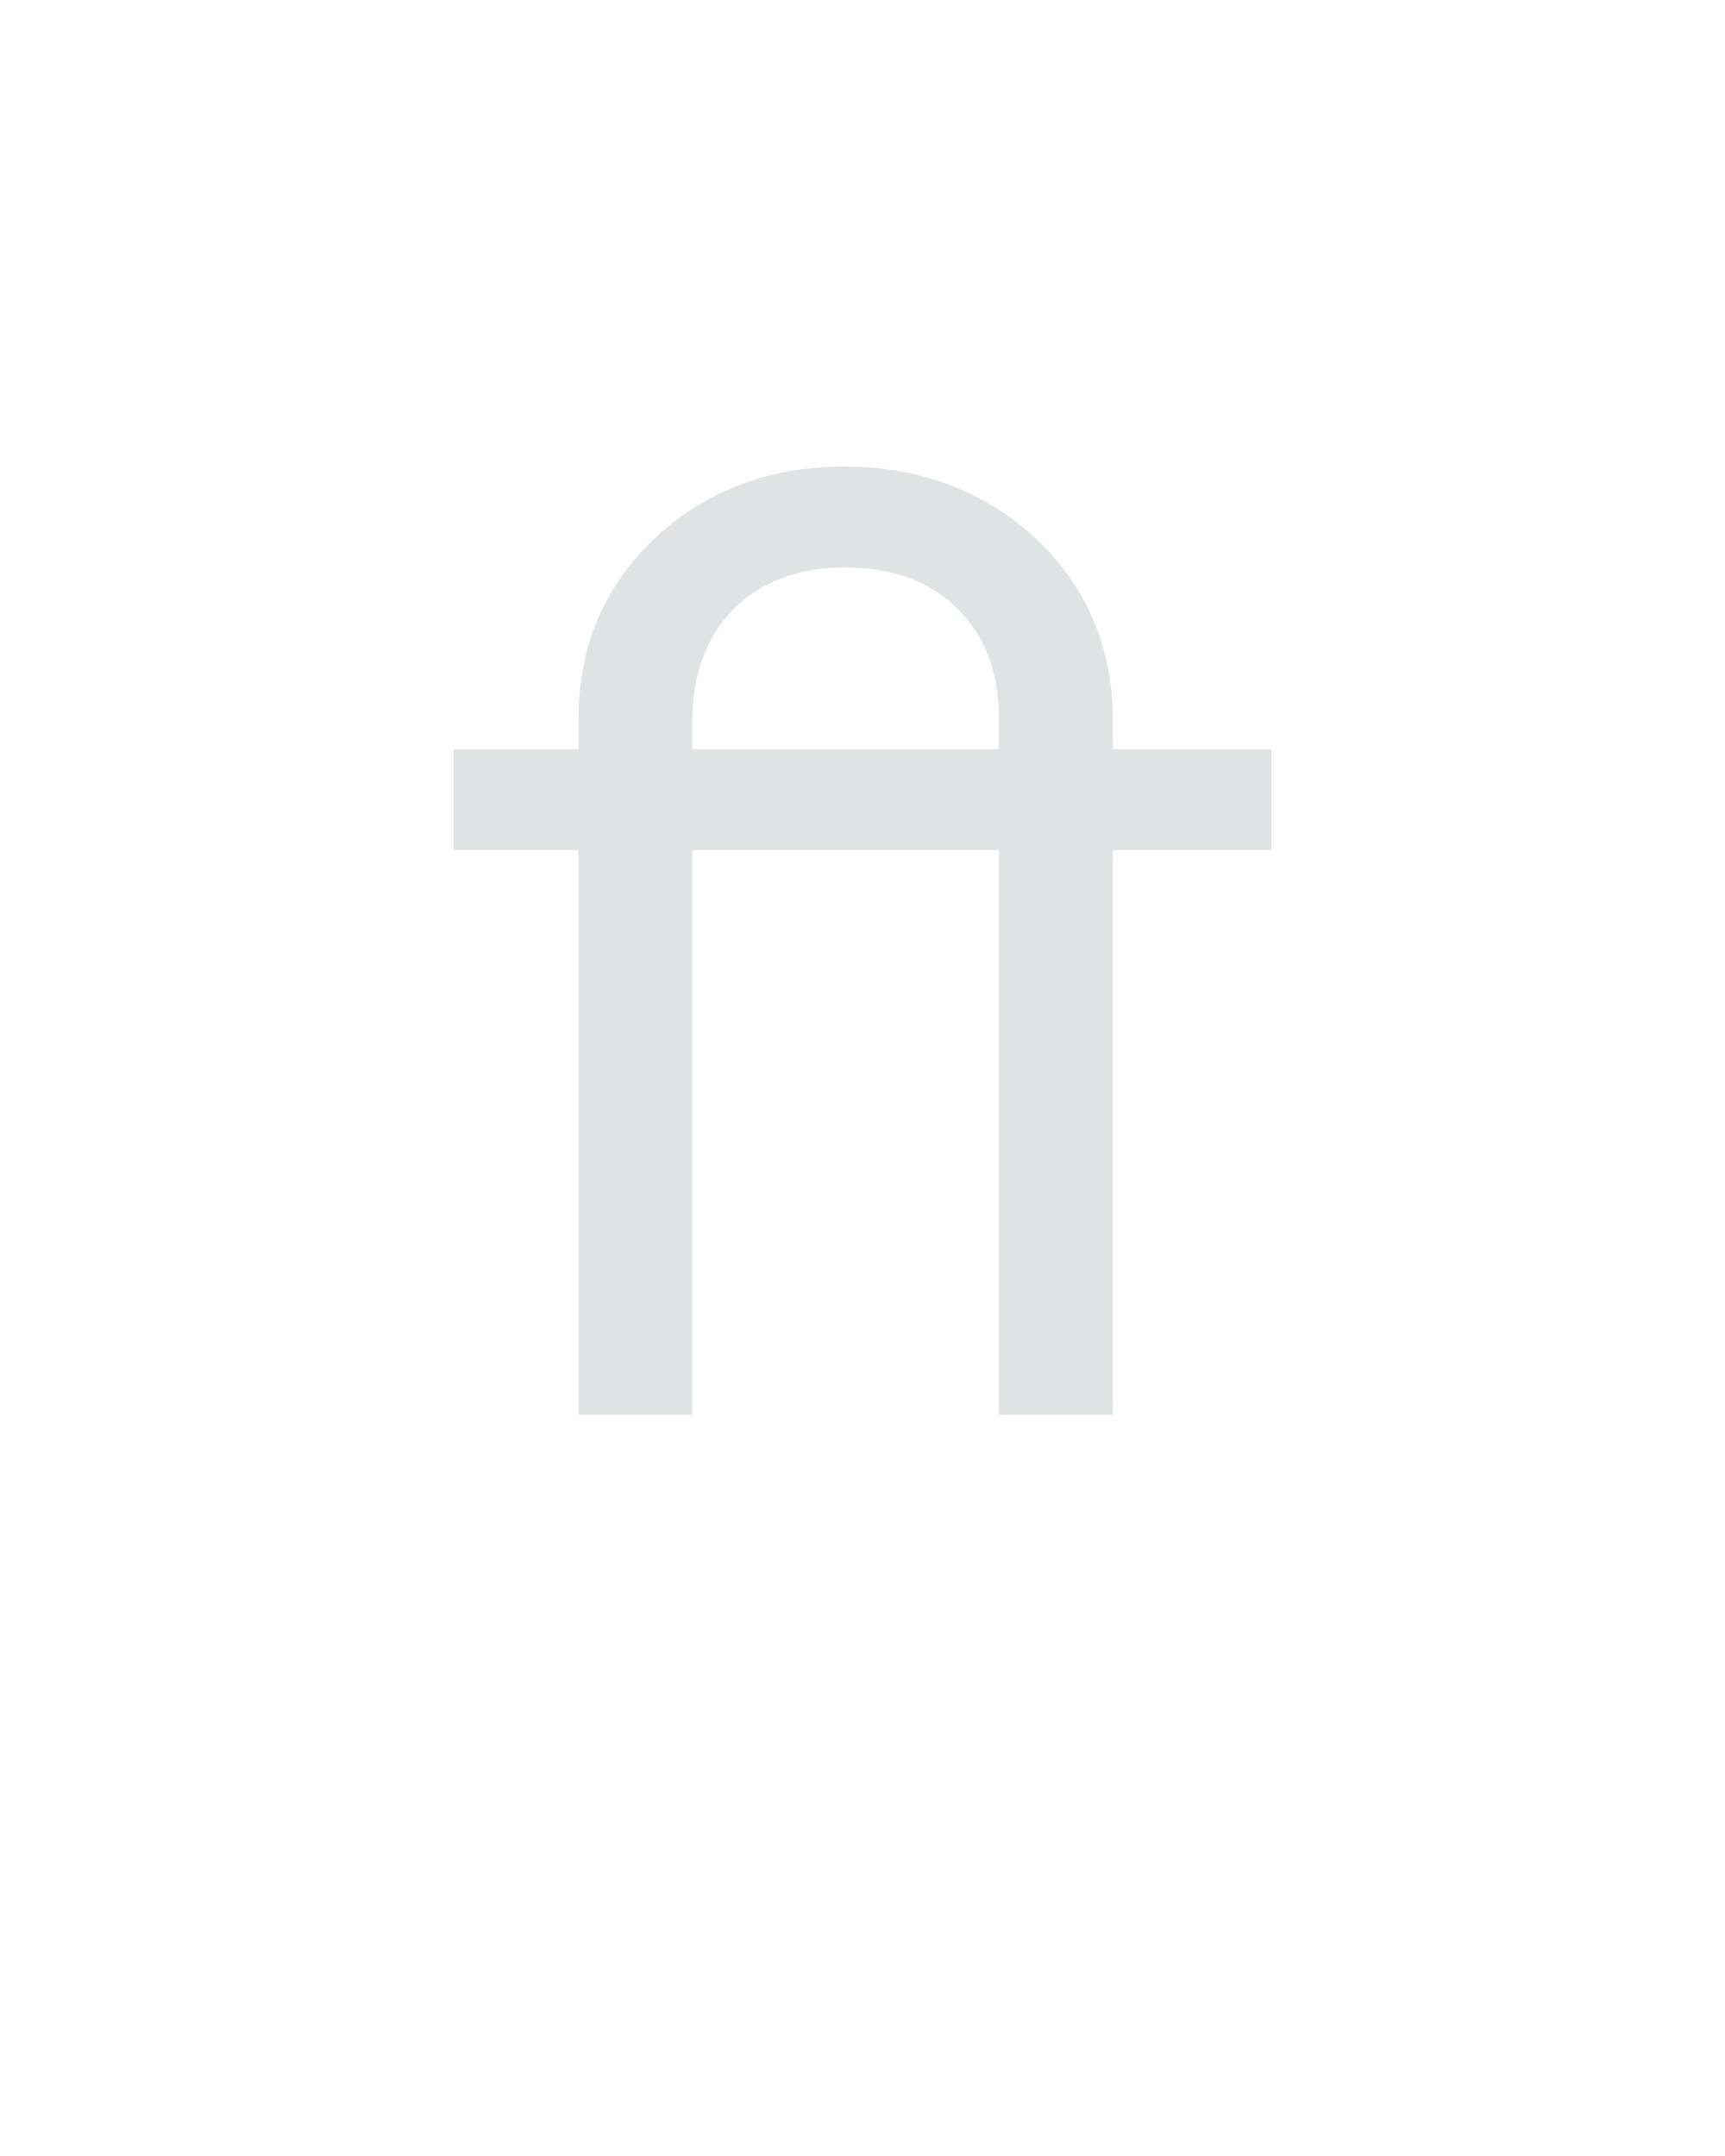
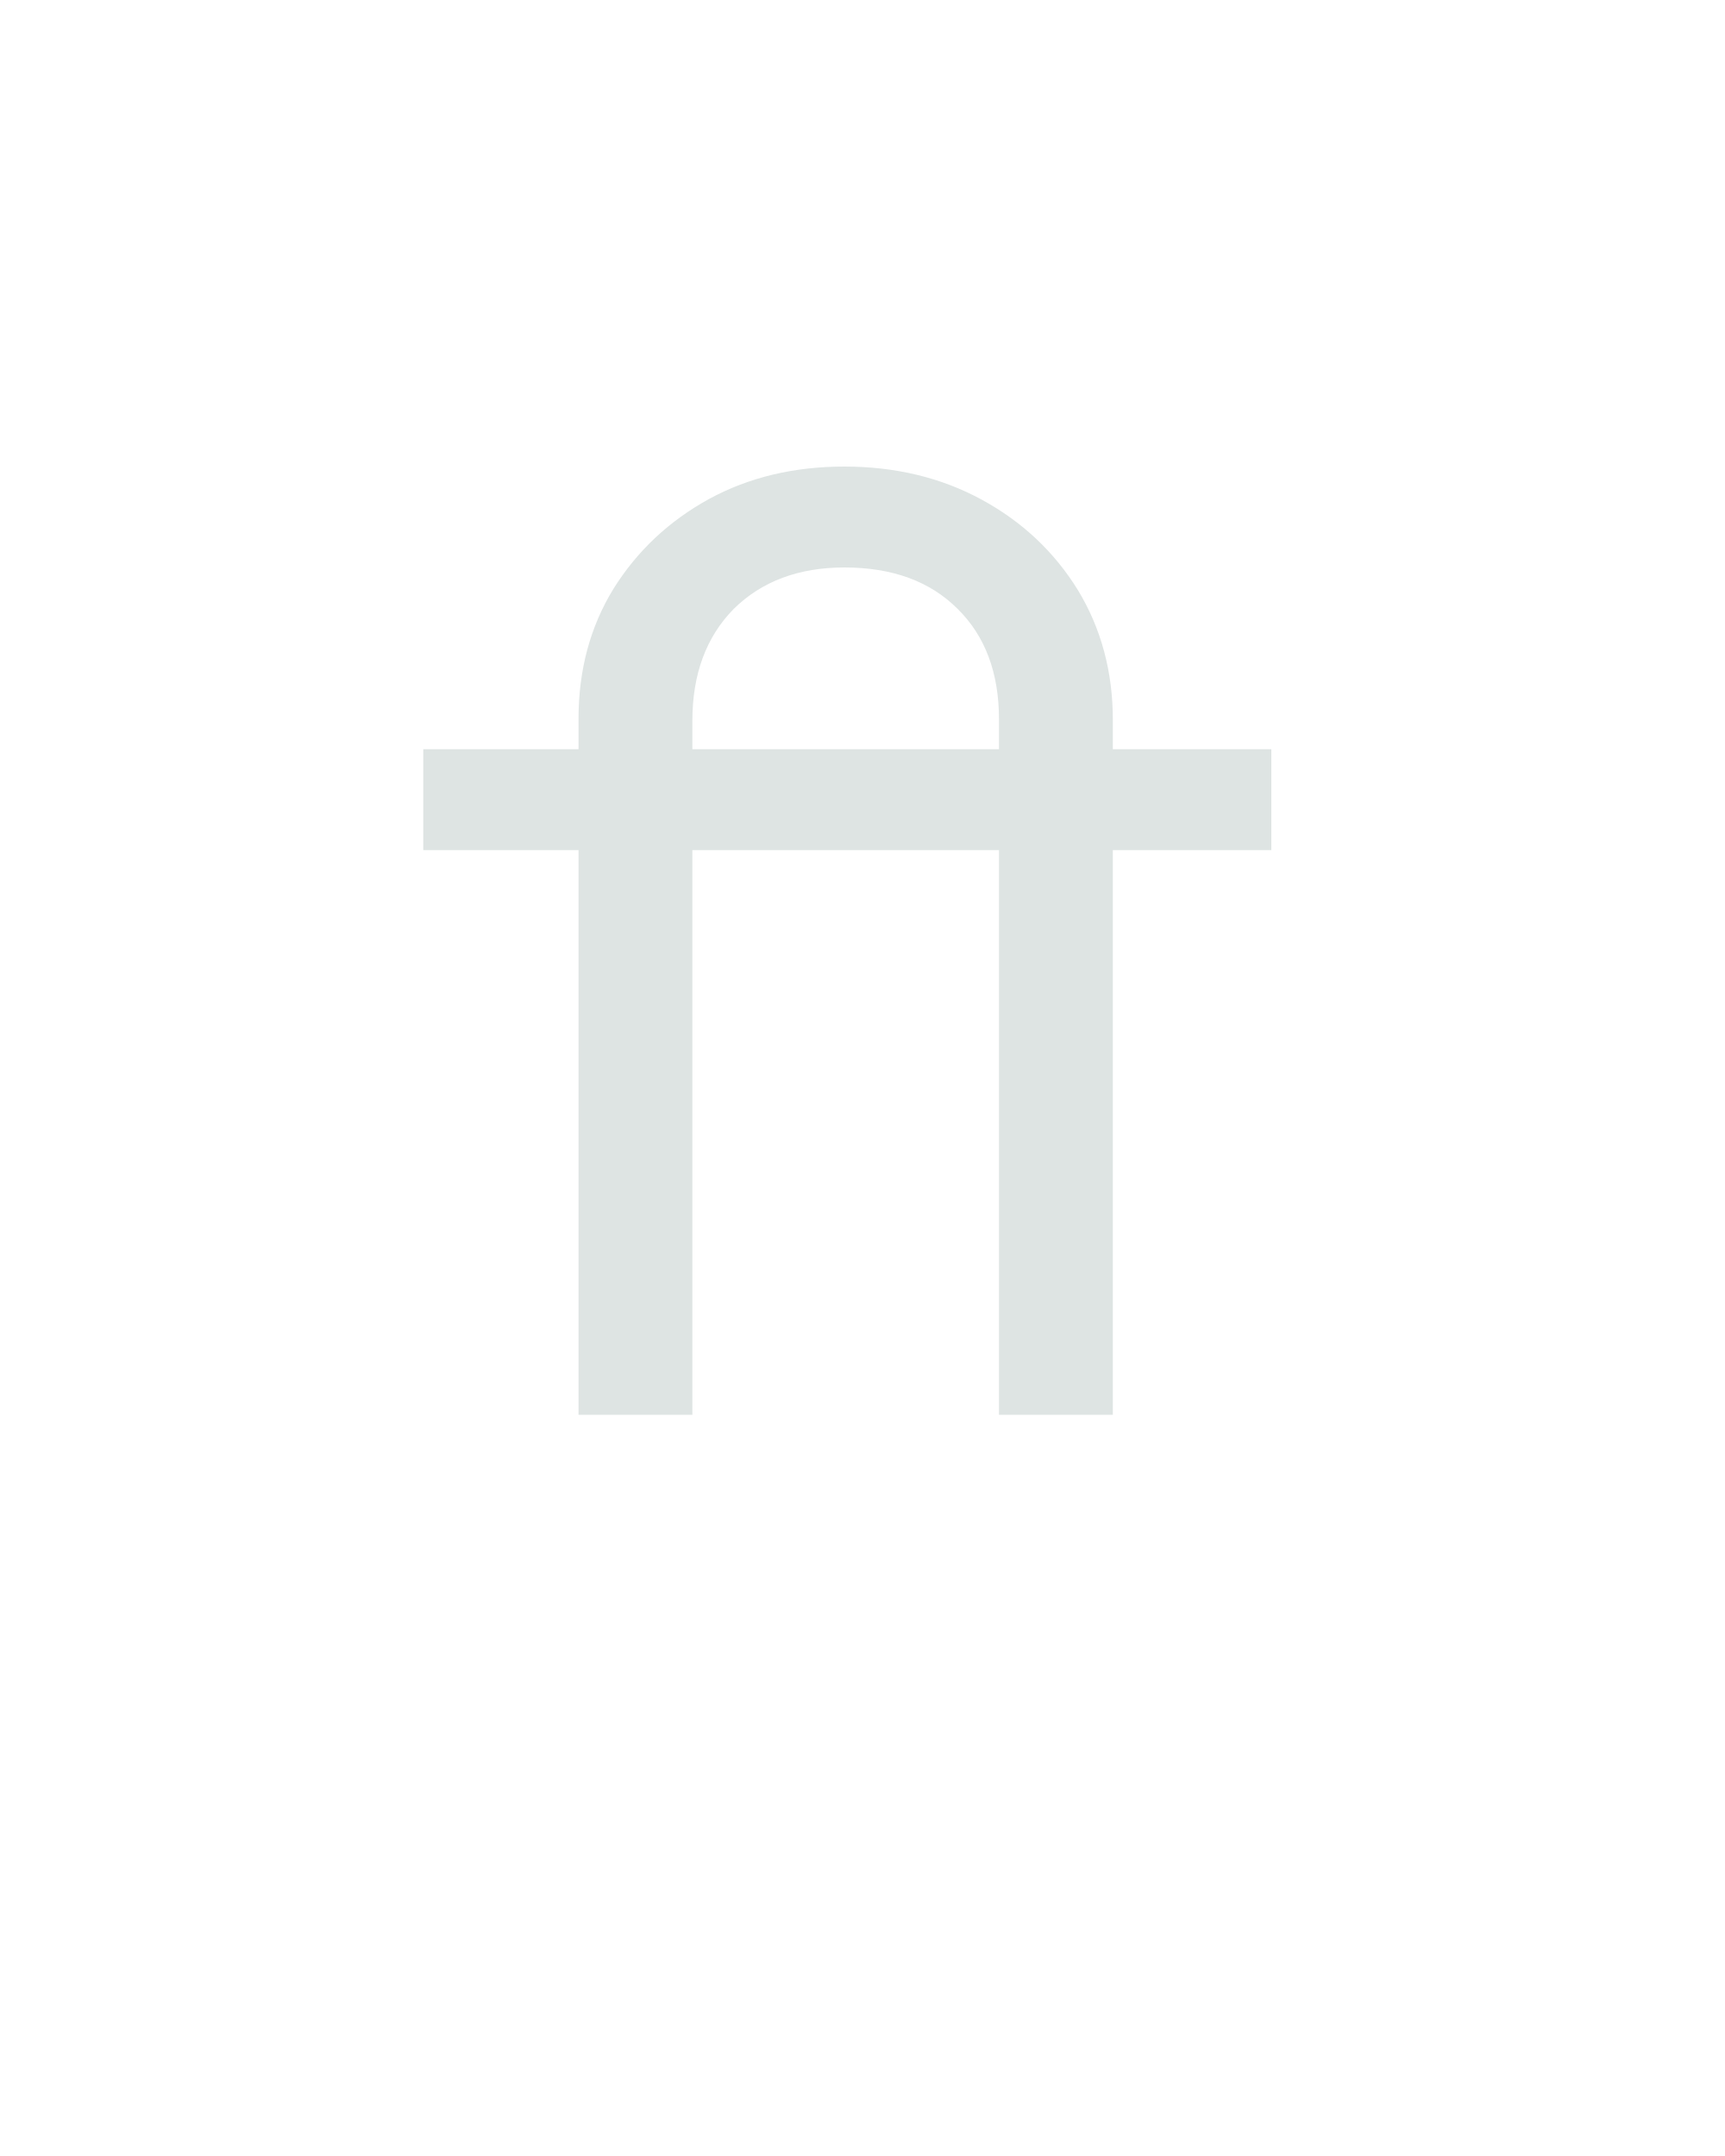
<svg xmlns="http://www.w3.org/2000/svg" height="160" viewBox="0 0 128 160" width="128">
  <defs>
-     <path d="M226 0V-1076Q226 -1189 280 -1277Q335 -1365 428 -1416Q520 -1466 637 -1466Q755 -1466 849 -1415Q943 -1364 998 -1275Q1052 -1186 1052 -1074V0H876V-1075Q876 -1183 812 -1246Q748 -1310 637 -1310Q531 -1310 466 -1246Q402 -1181 402 -1073V0ZM33 -873V-1029H1297V-873Z" id="path1" />
+     <path d="M226 0V-1076Q226 -1189 280 -1277Q335 -1365 428 -1416Q520 -1466 637 -1466Q755 -1466 849 -1415Q943 -1364 998 -1275Q1052 -1186 1052 -1074V0H876V-1075Q876 -1183 812 -1246Q748 -1310 637 -1310Q531 -1310 466 -1246Q402 -1181 402 -1073V0ZM-14 -873V-1029H1297V-873Z" id="path1" />
  </defs>
  <g>
    <g data-glyph="f_t.ss11" fill="#dee4e3" transform="translate(32.08 104.992) rotate(0) scale(0.048)">
      <use href="#path1" />
    </g>
  </g>
</svg>
